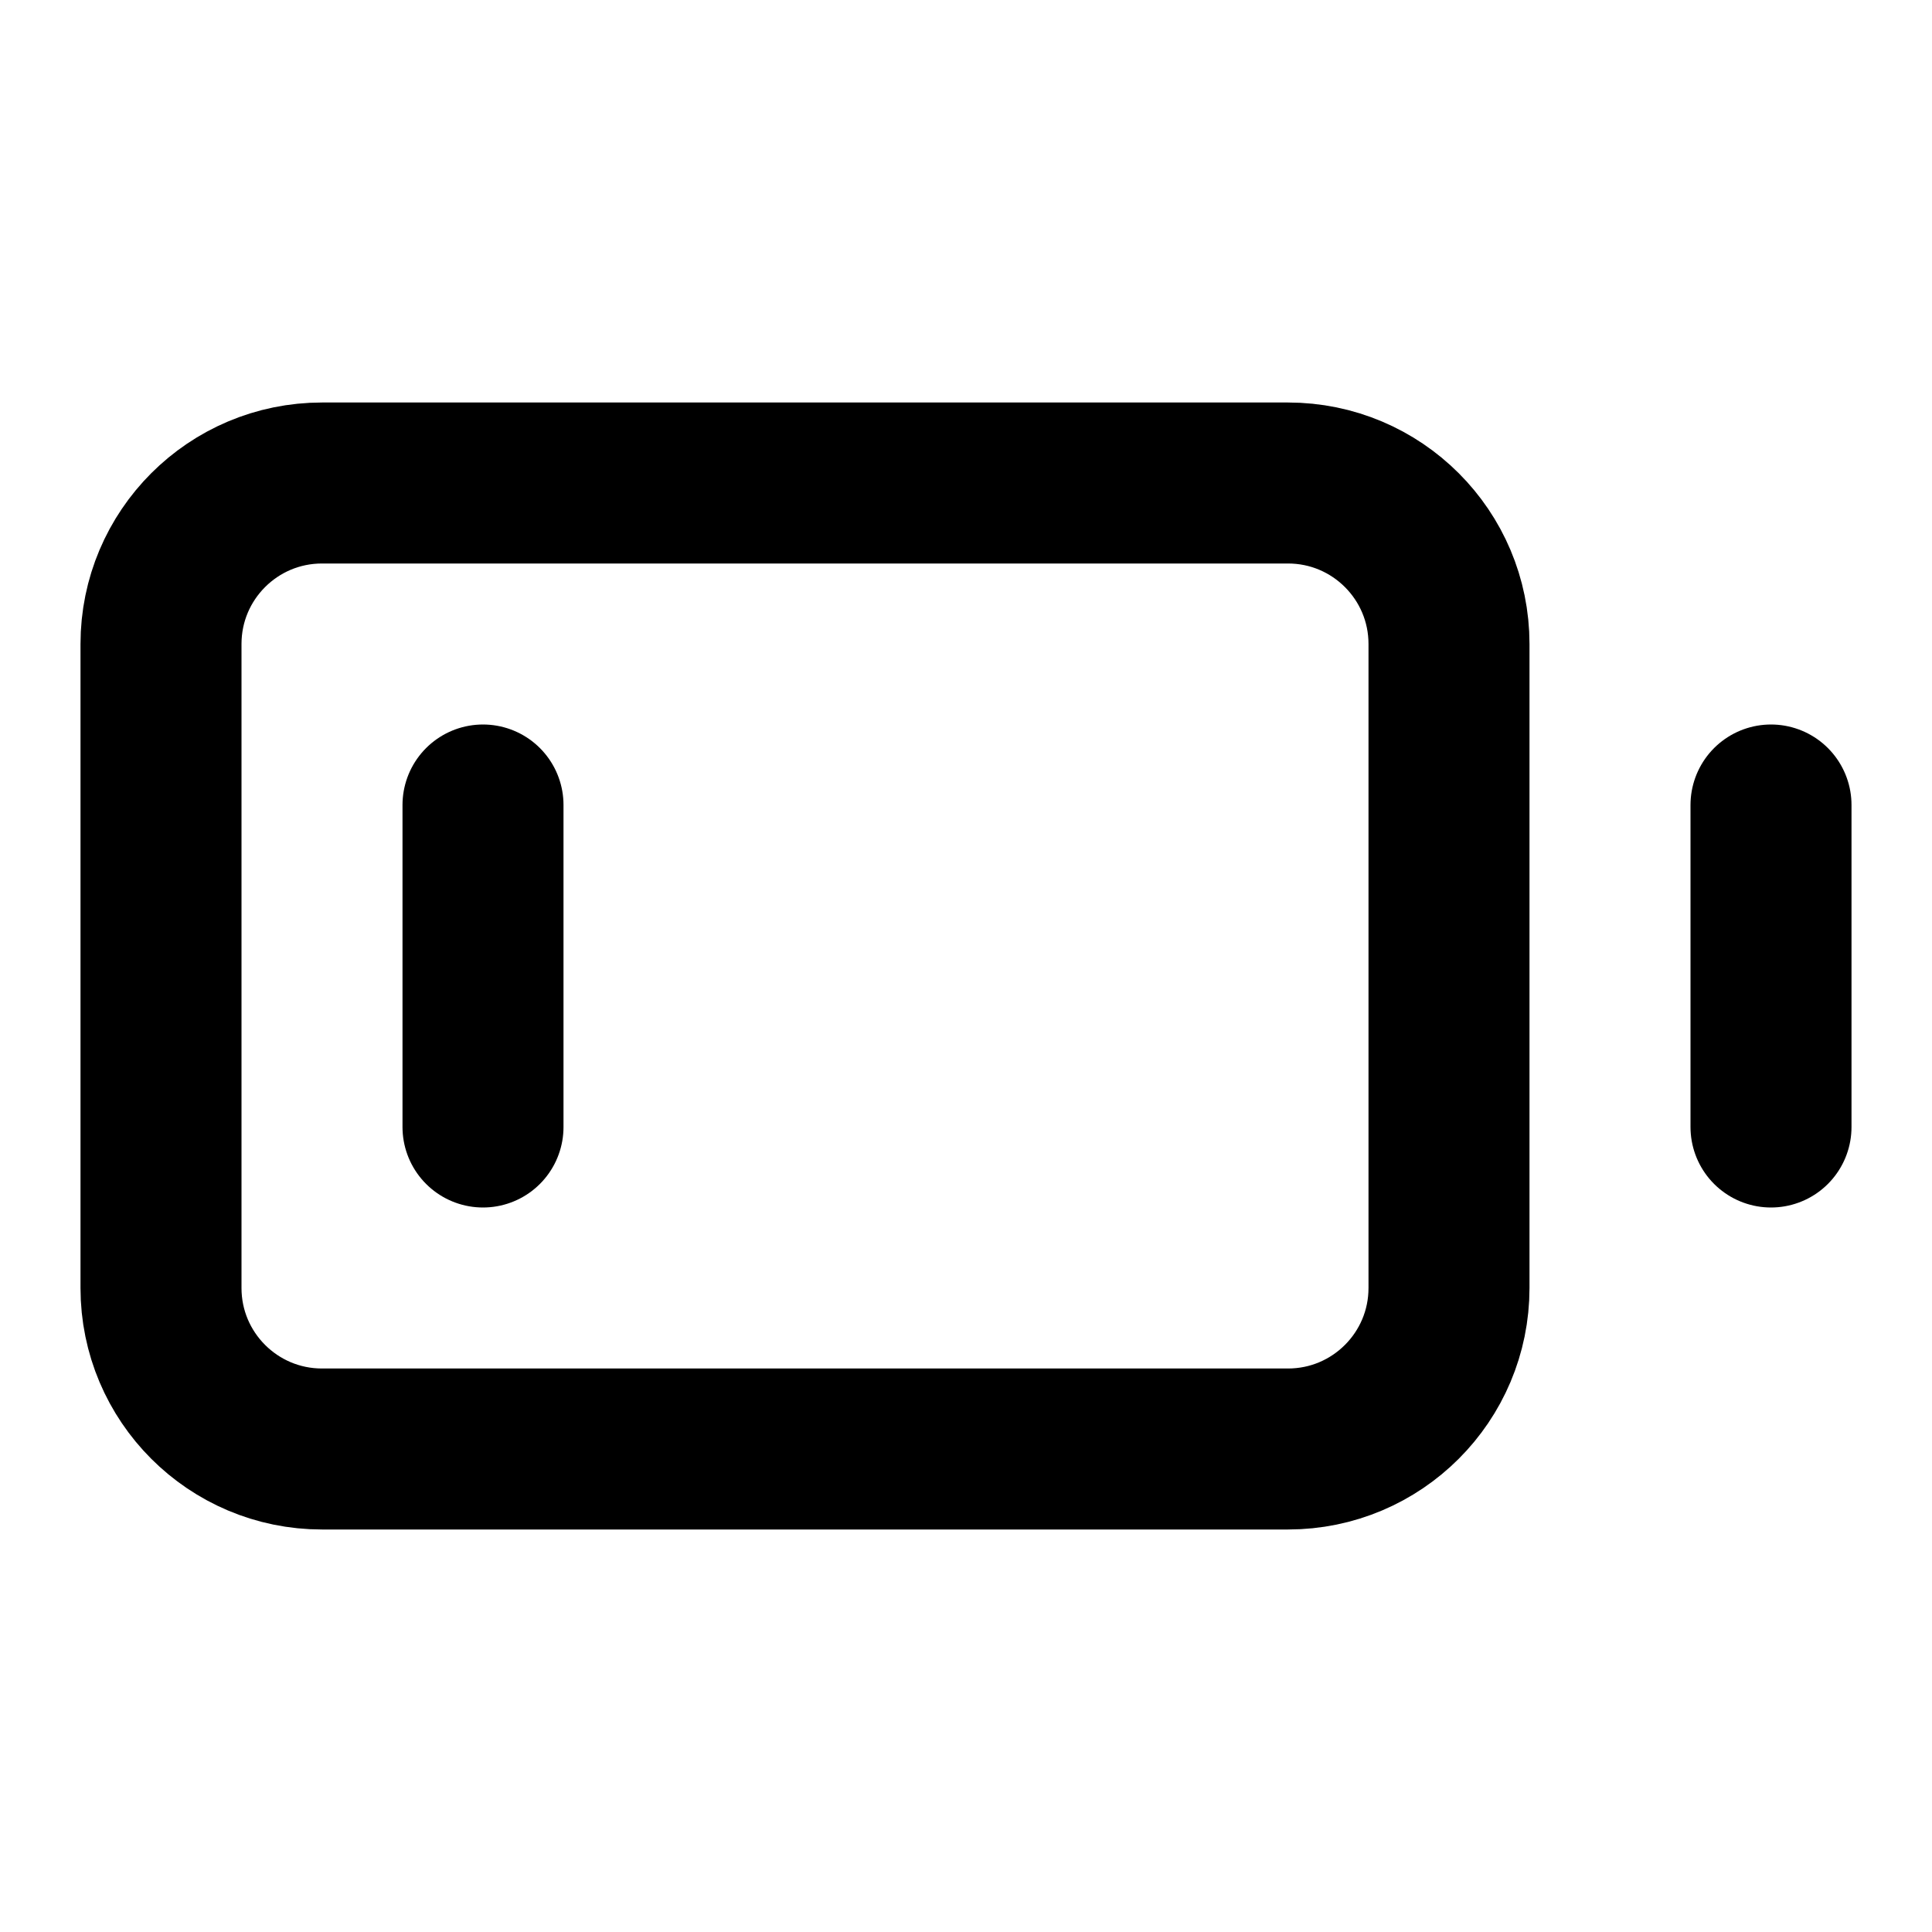
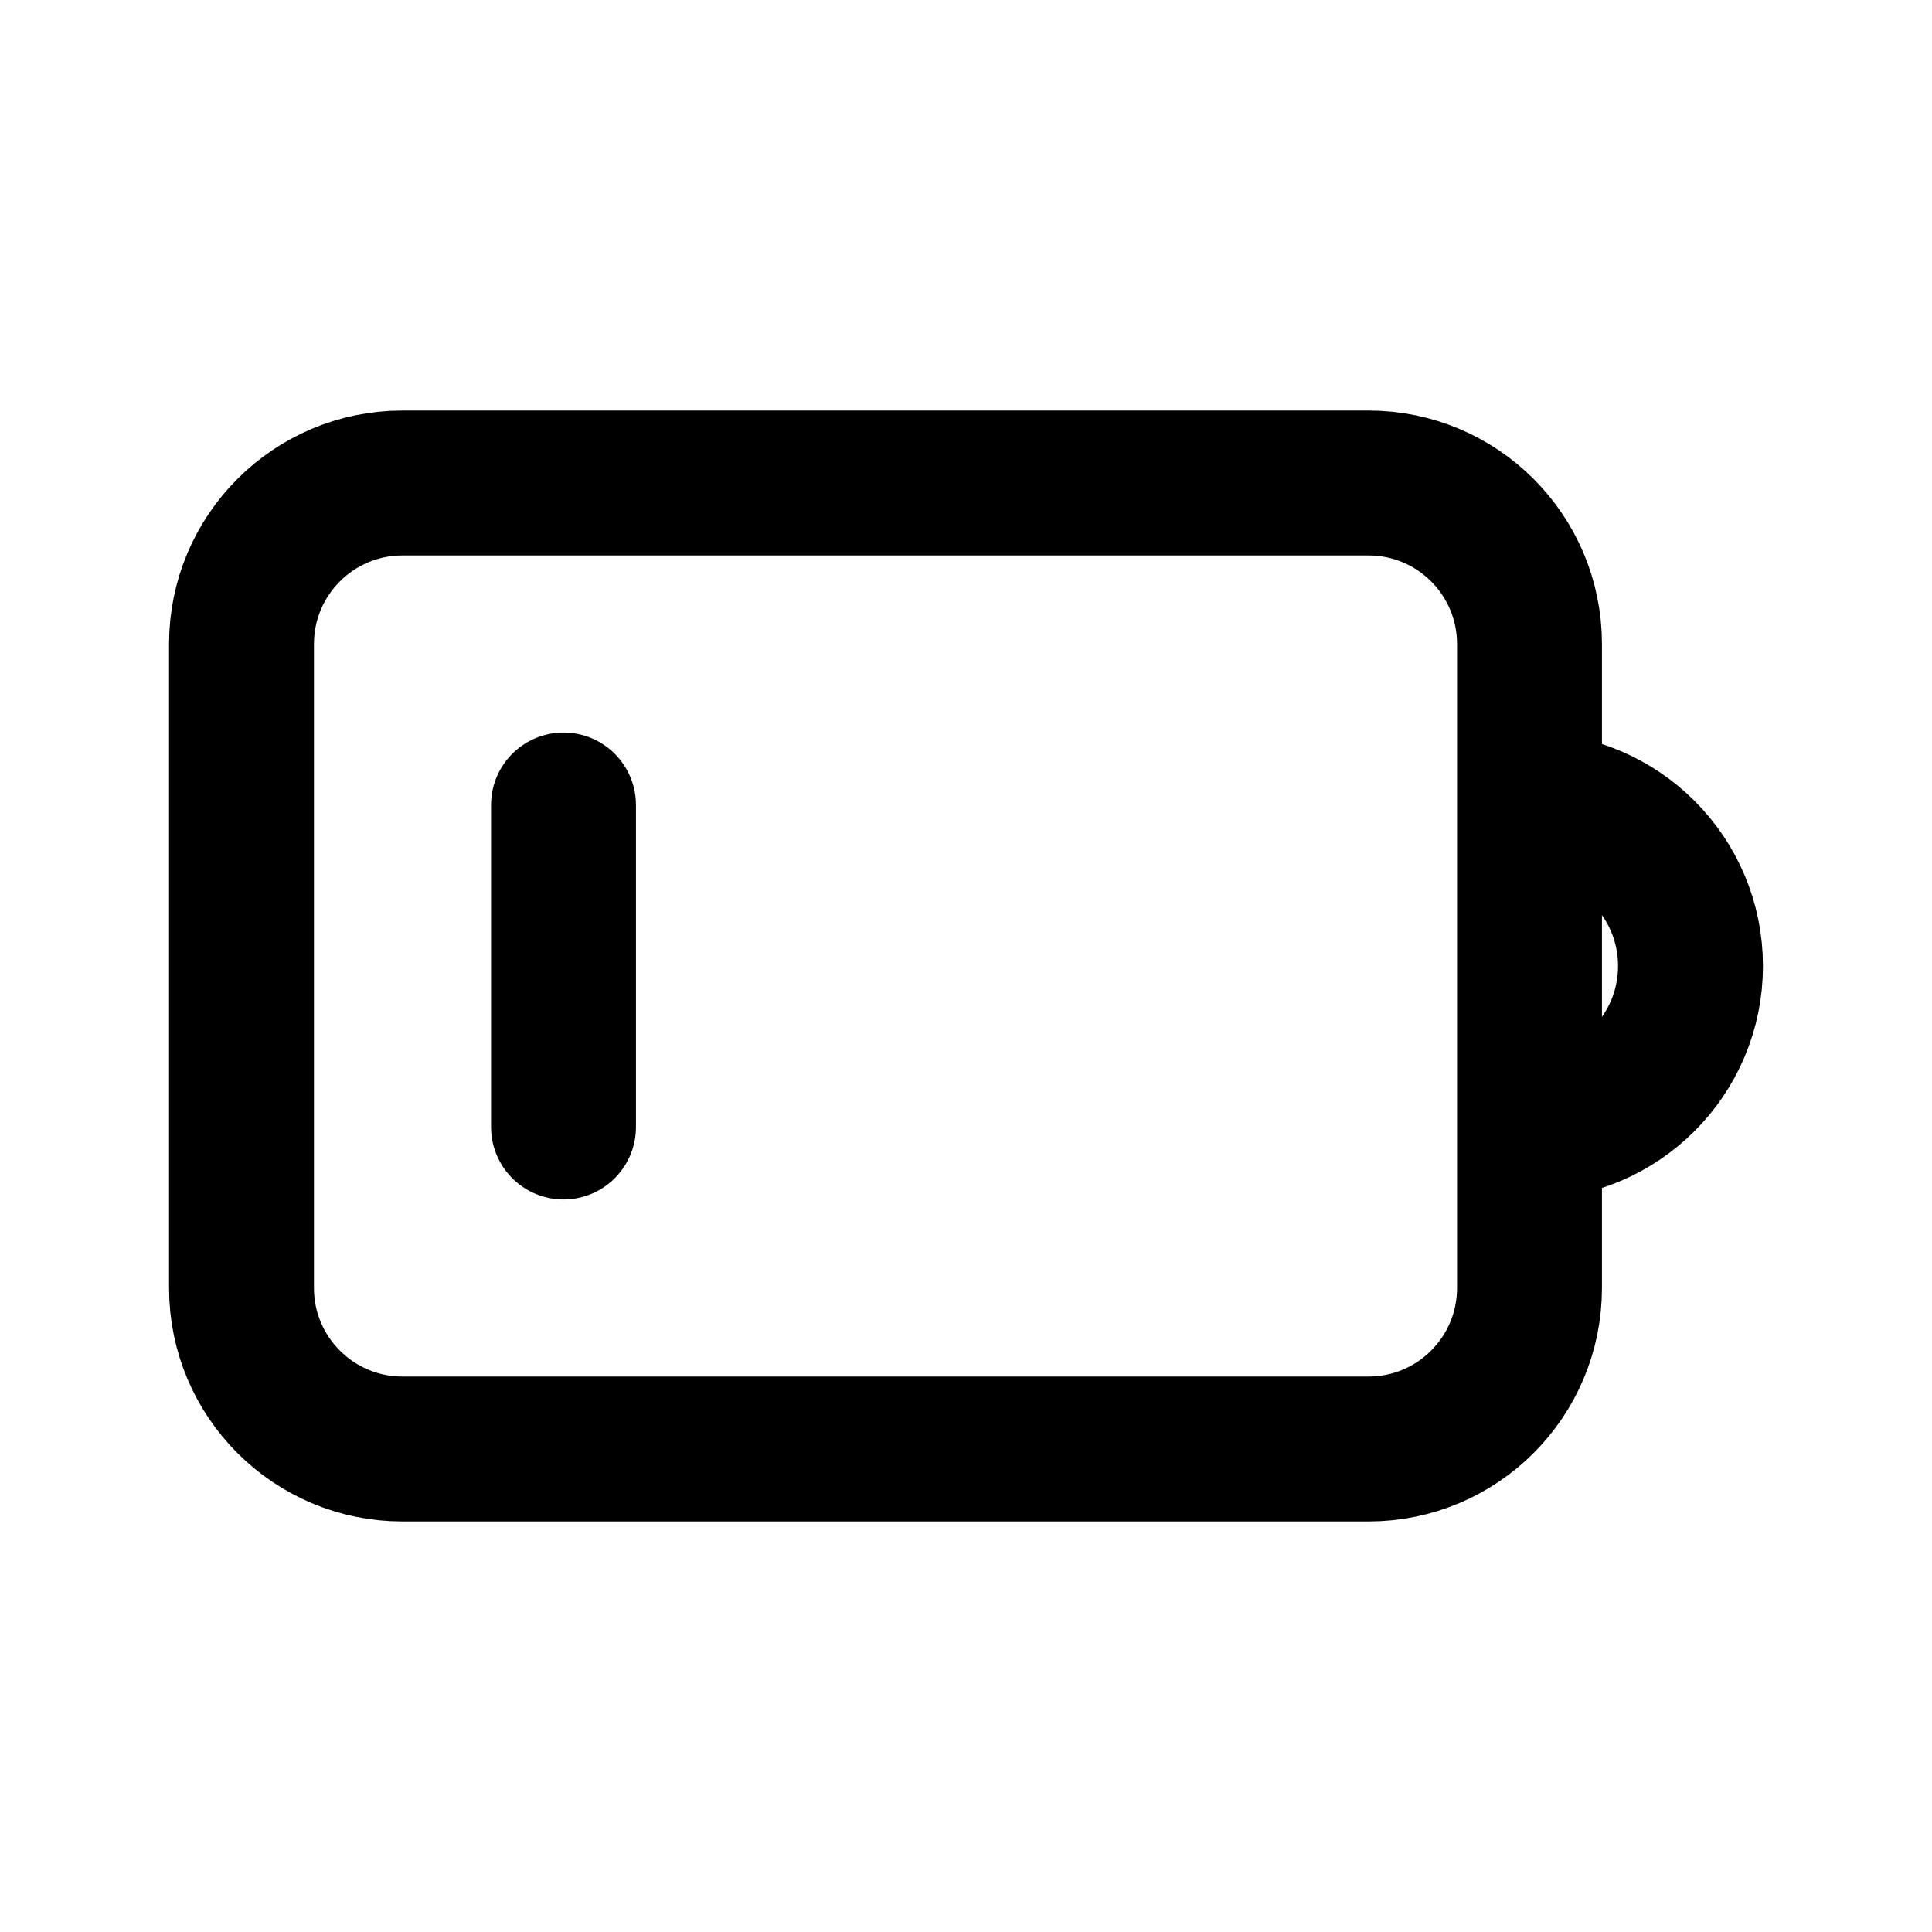
- <svg xmlns="http://www.w3.org/2000/svg" width="24" height="24" viewBox="0 0 24 24" fill="none" stroke="black" stroke-width="2" stroke-linecap="round" stroke-linejoin="round">
-   <path d="M22 14v-4" />
-   <path d="M6 14v-4" />
-   <rect x="2" y="6" width="16" height="12" rx="2" />
+ <svg xmlns="http://www.w3.org/2000/svg" viewBox="0 0 24 24" fill="none">
+   <path stroke="black" stroke-linecap="round" stroke-linejoin="round" stroke-width="1.8" d="M7 10v4m12-4V8a2 2 0 0 0-2-2H5a2 2 0 0 0-2 2v8a2 2 0 0 0 2 2h12a2 2 0 0 0 2-2v-2m0-4v0a2 2 0 0 1 2 2v0a2 2 0 0 1-2 2v0m0-4v4" />
</svg>
